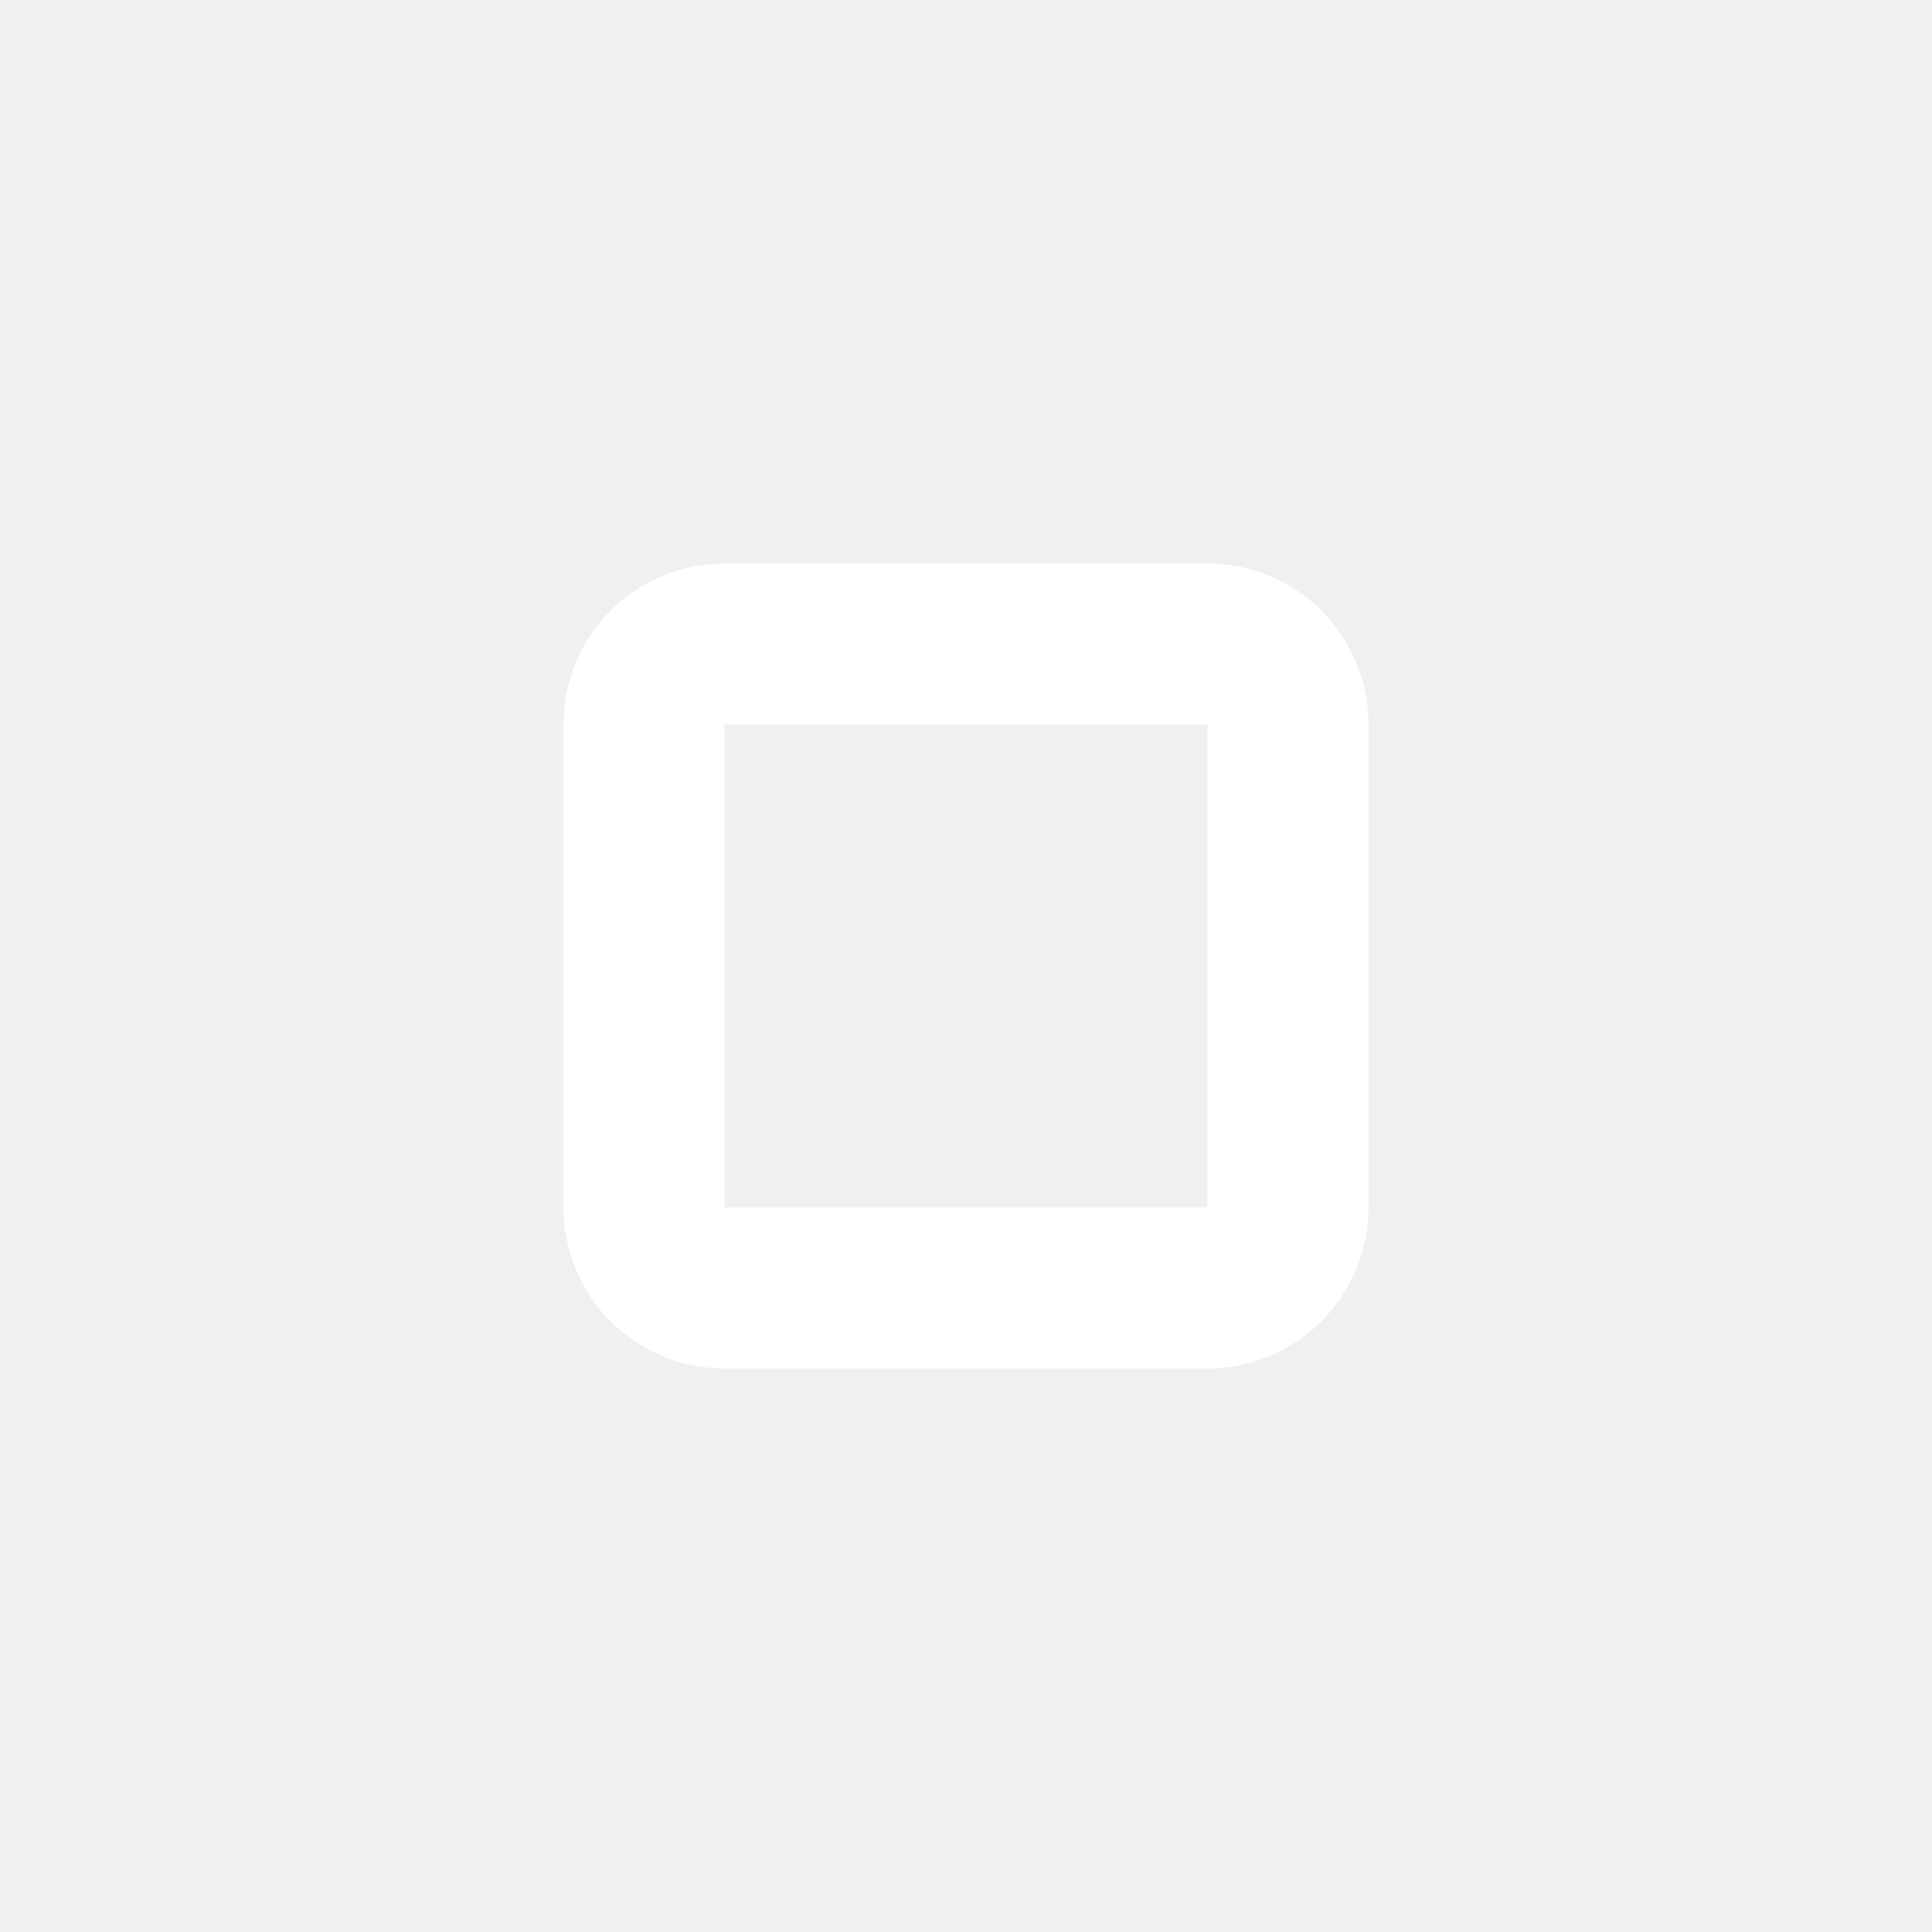
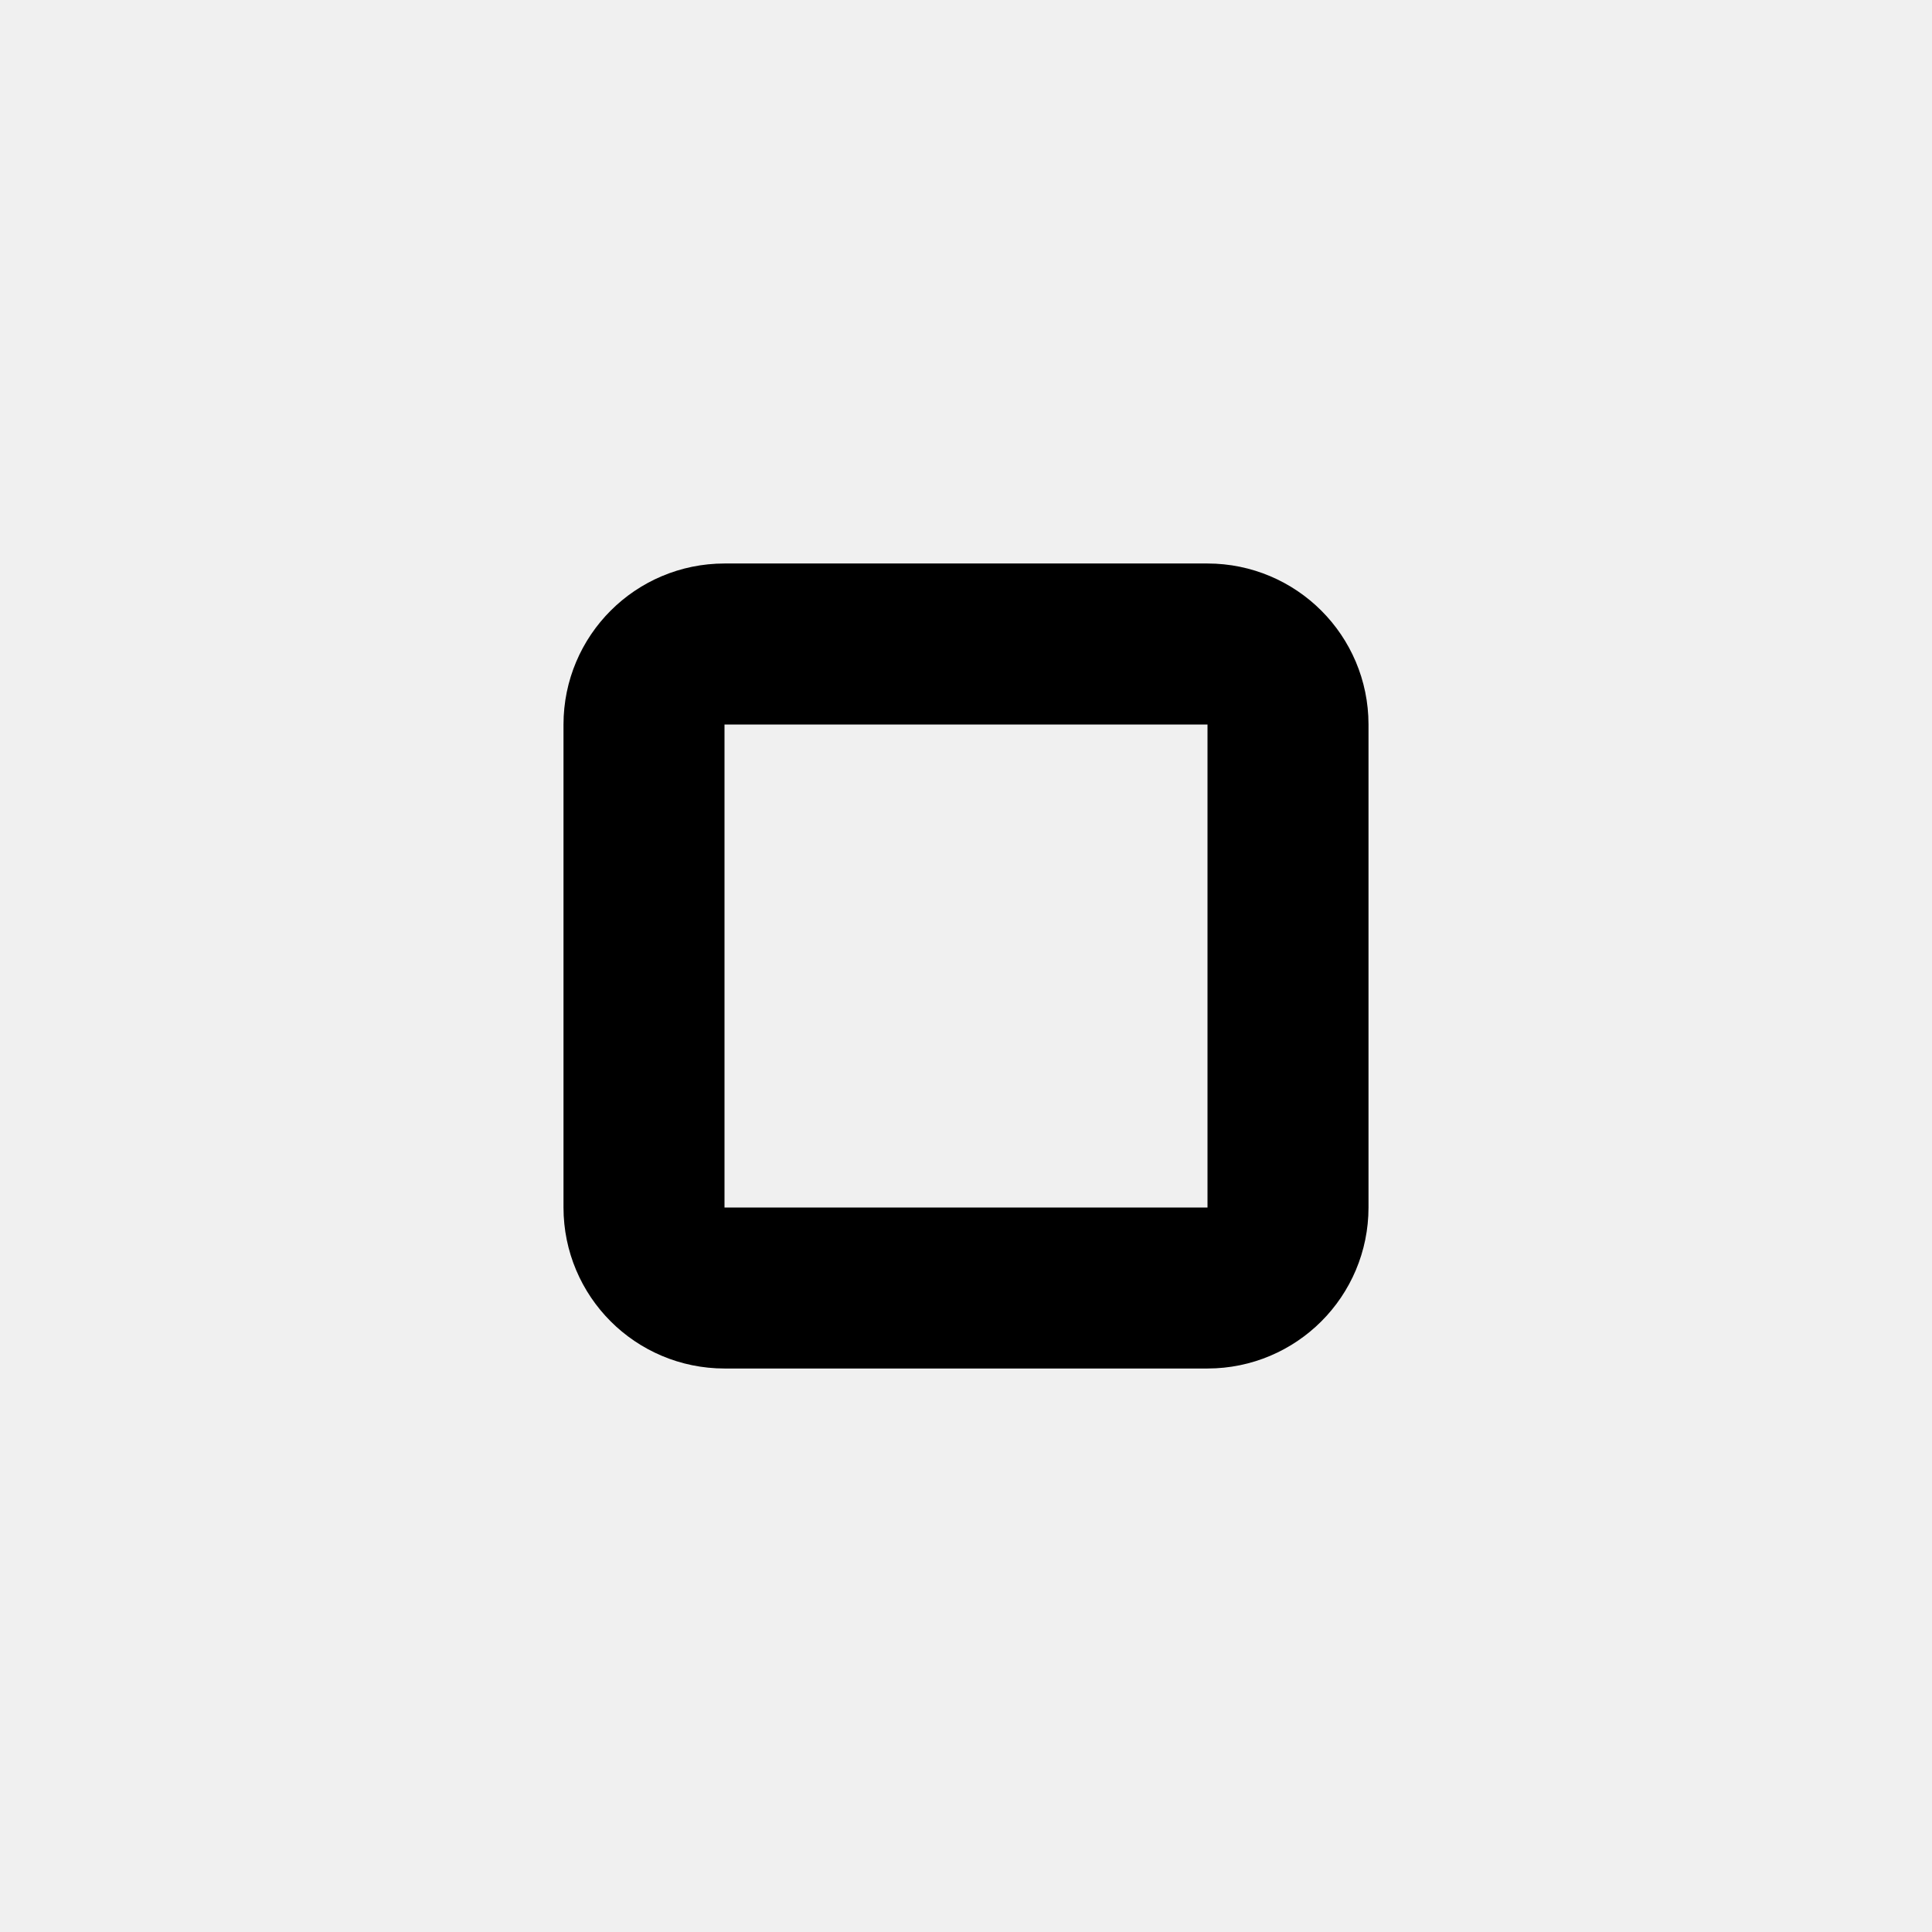
- <svg xmlns="http://www.w3.org/2000/svg" width="24" height="24" viewBox="0 0 24 24" fill="none" stroke="#fff" stroke-width="2" stroke-linecap="round" stroke-linejoin="round" class="icon icon-tabler icons-tabler-outline icon-tabler-depth-hide">
+ <svg xmlns="http://www.w3.org/2000/svg" width="24" height="24" viewBox="0 0 24 24" fill="none" stroke="currentColor" stroke-width="2" stroke-linecap="round" stroke-linejoin="round" class="icon icon-tabler icons-tabler-outline icon-tabler-depth-hide">
  <path stroke="none" d="M0 0h24v24H0z" fill="none" />
  <rect x="8" y="8" width="8" height="8" rx="1" />
</svg>
